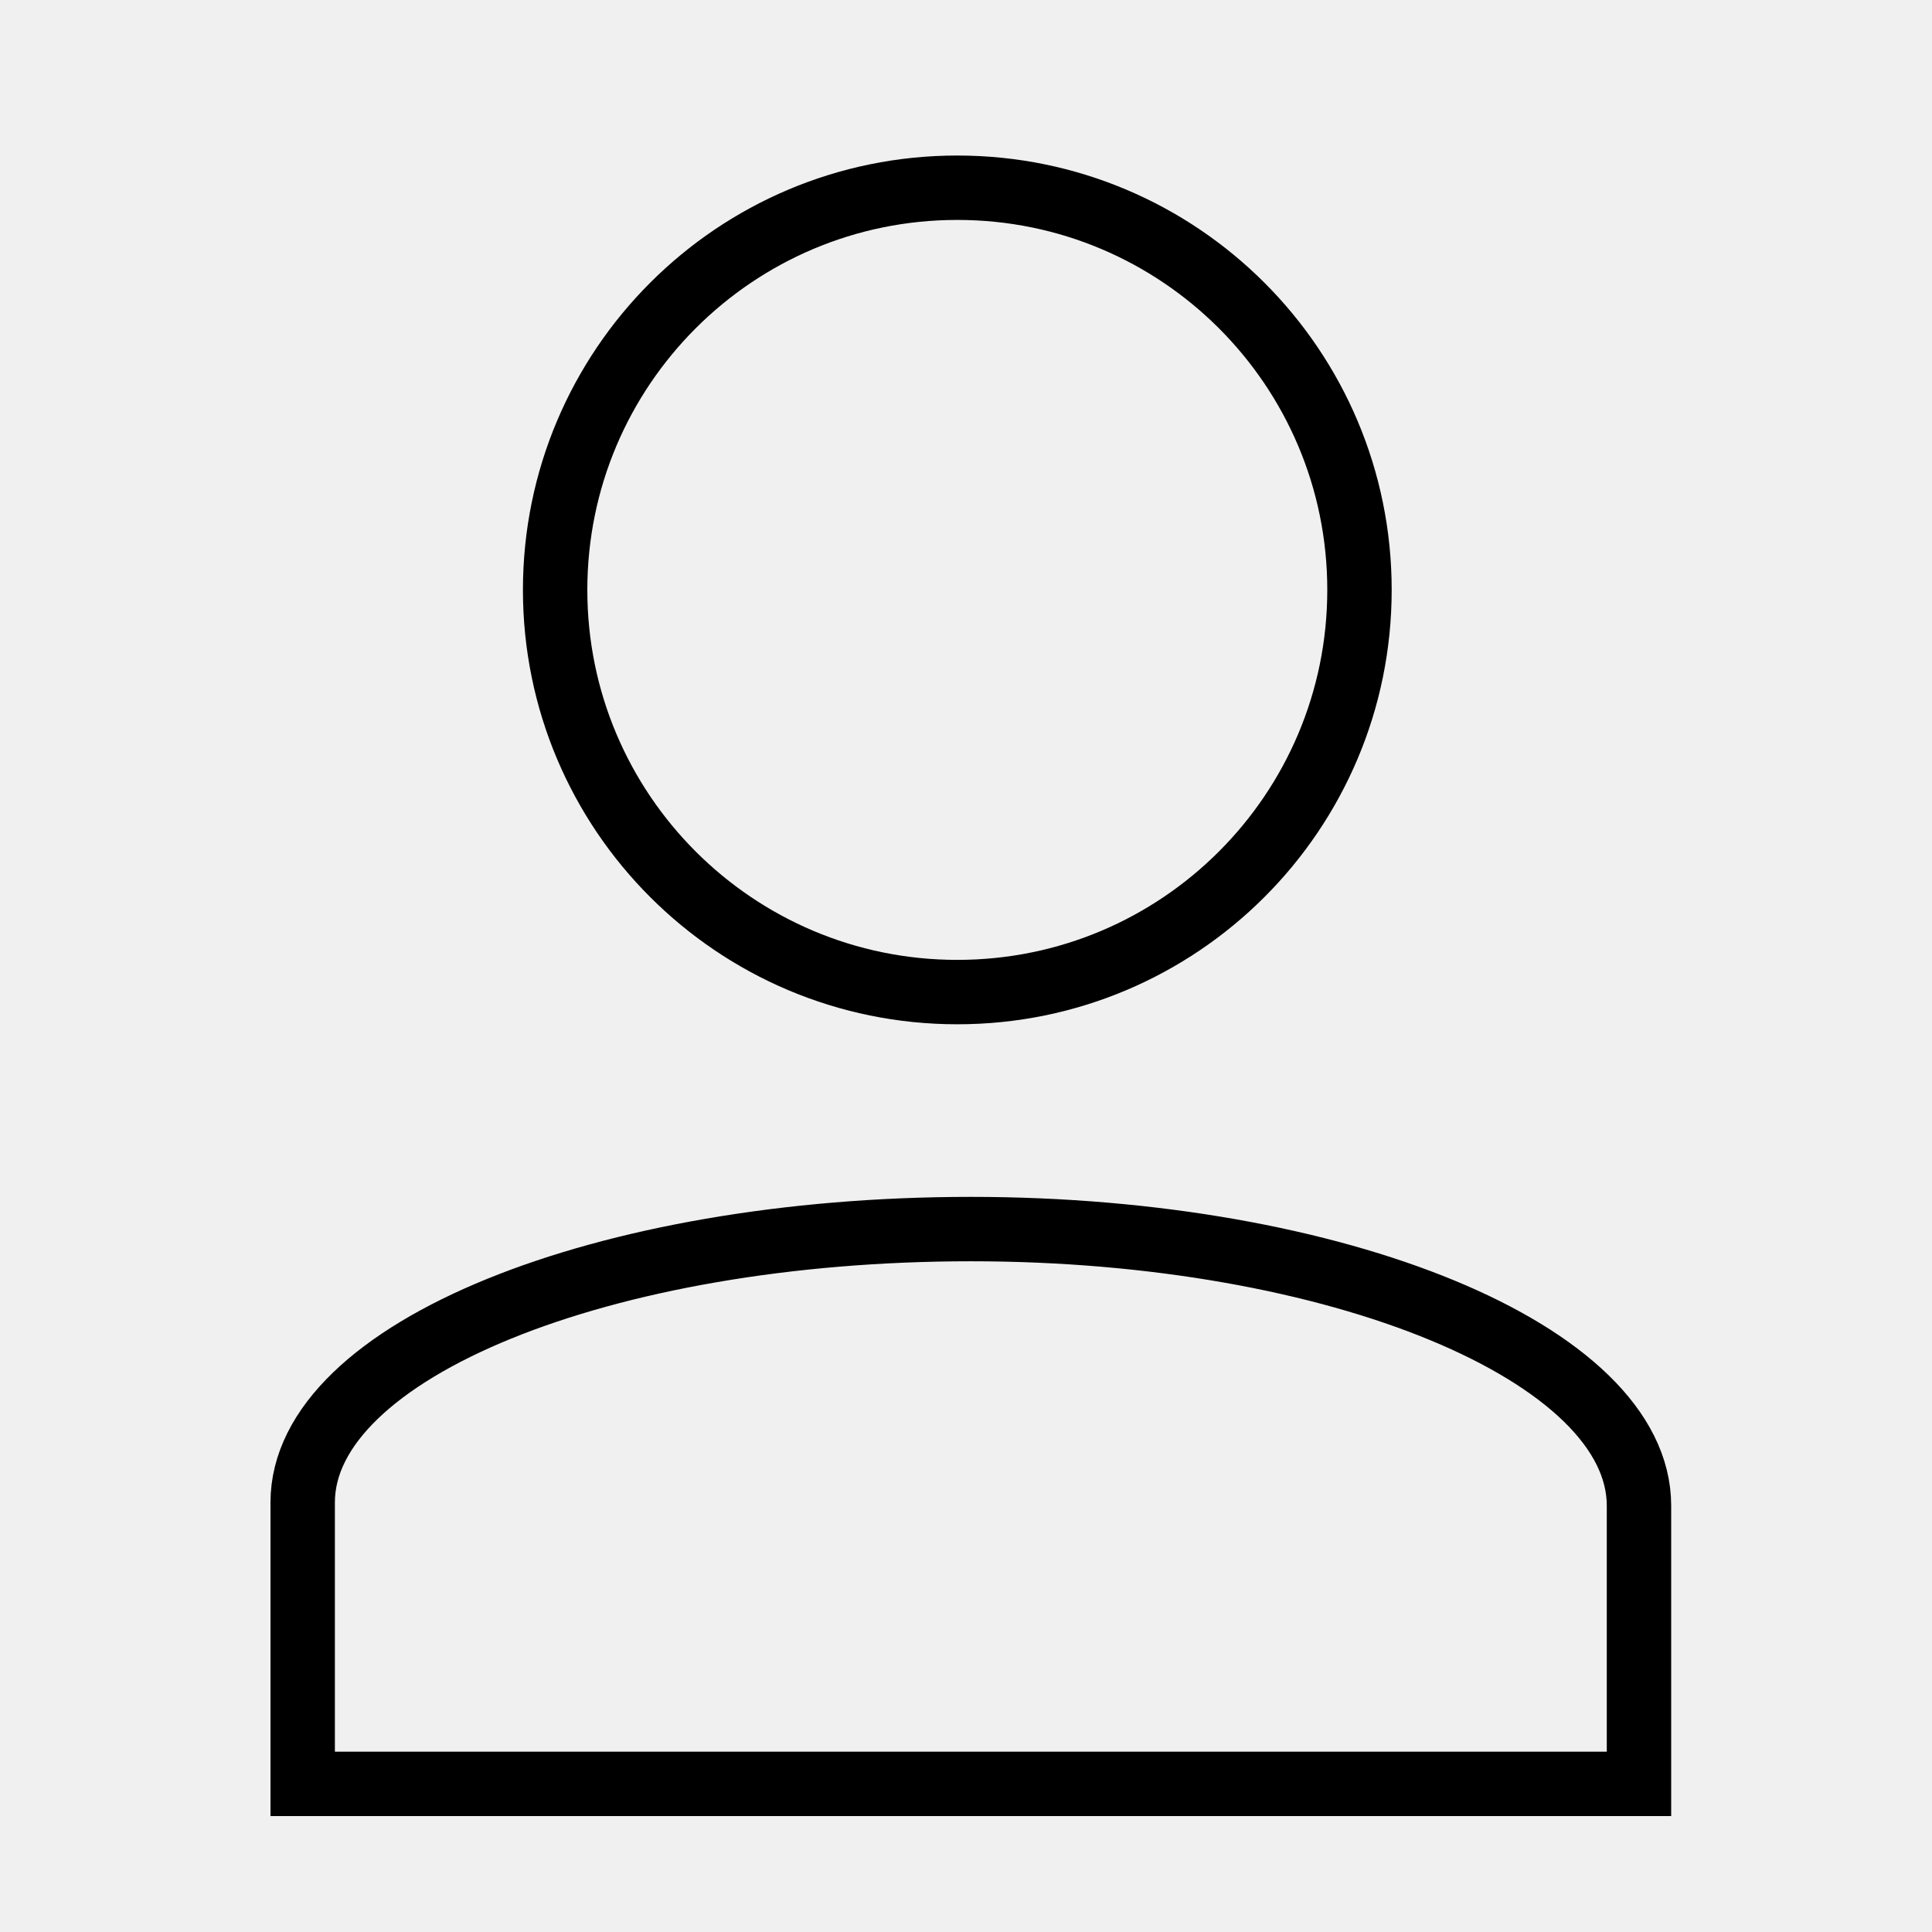
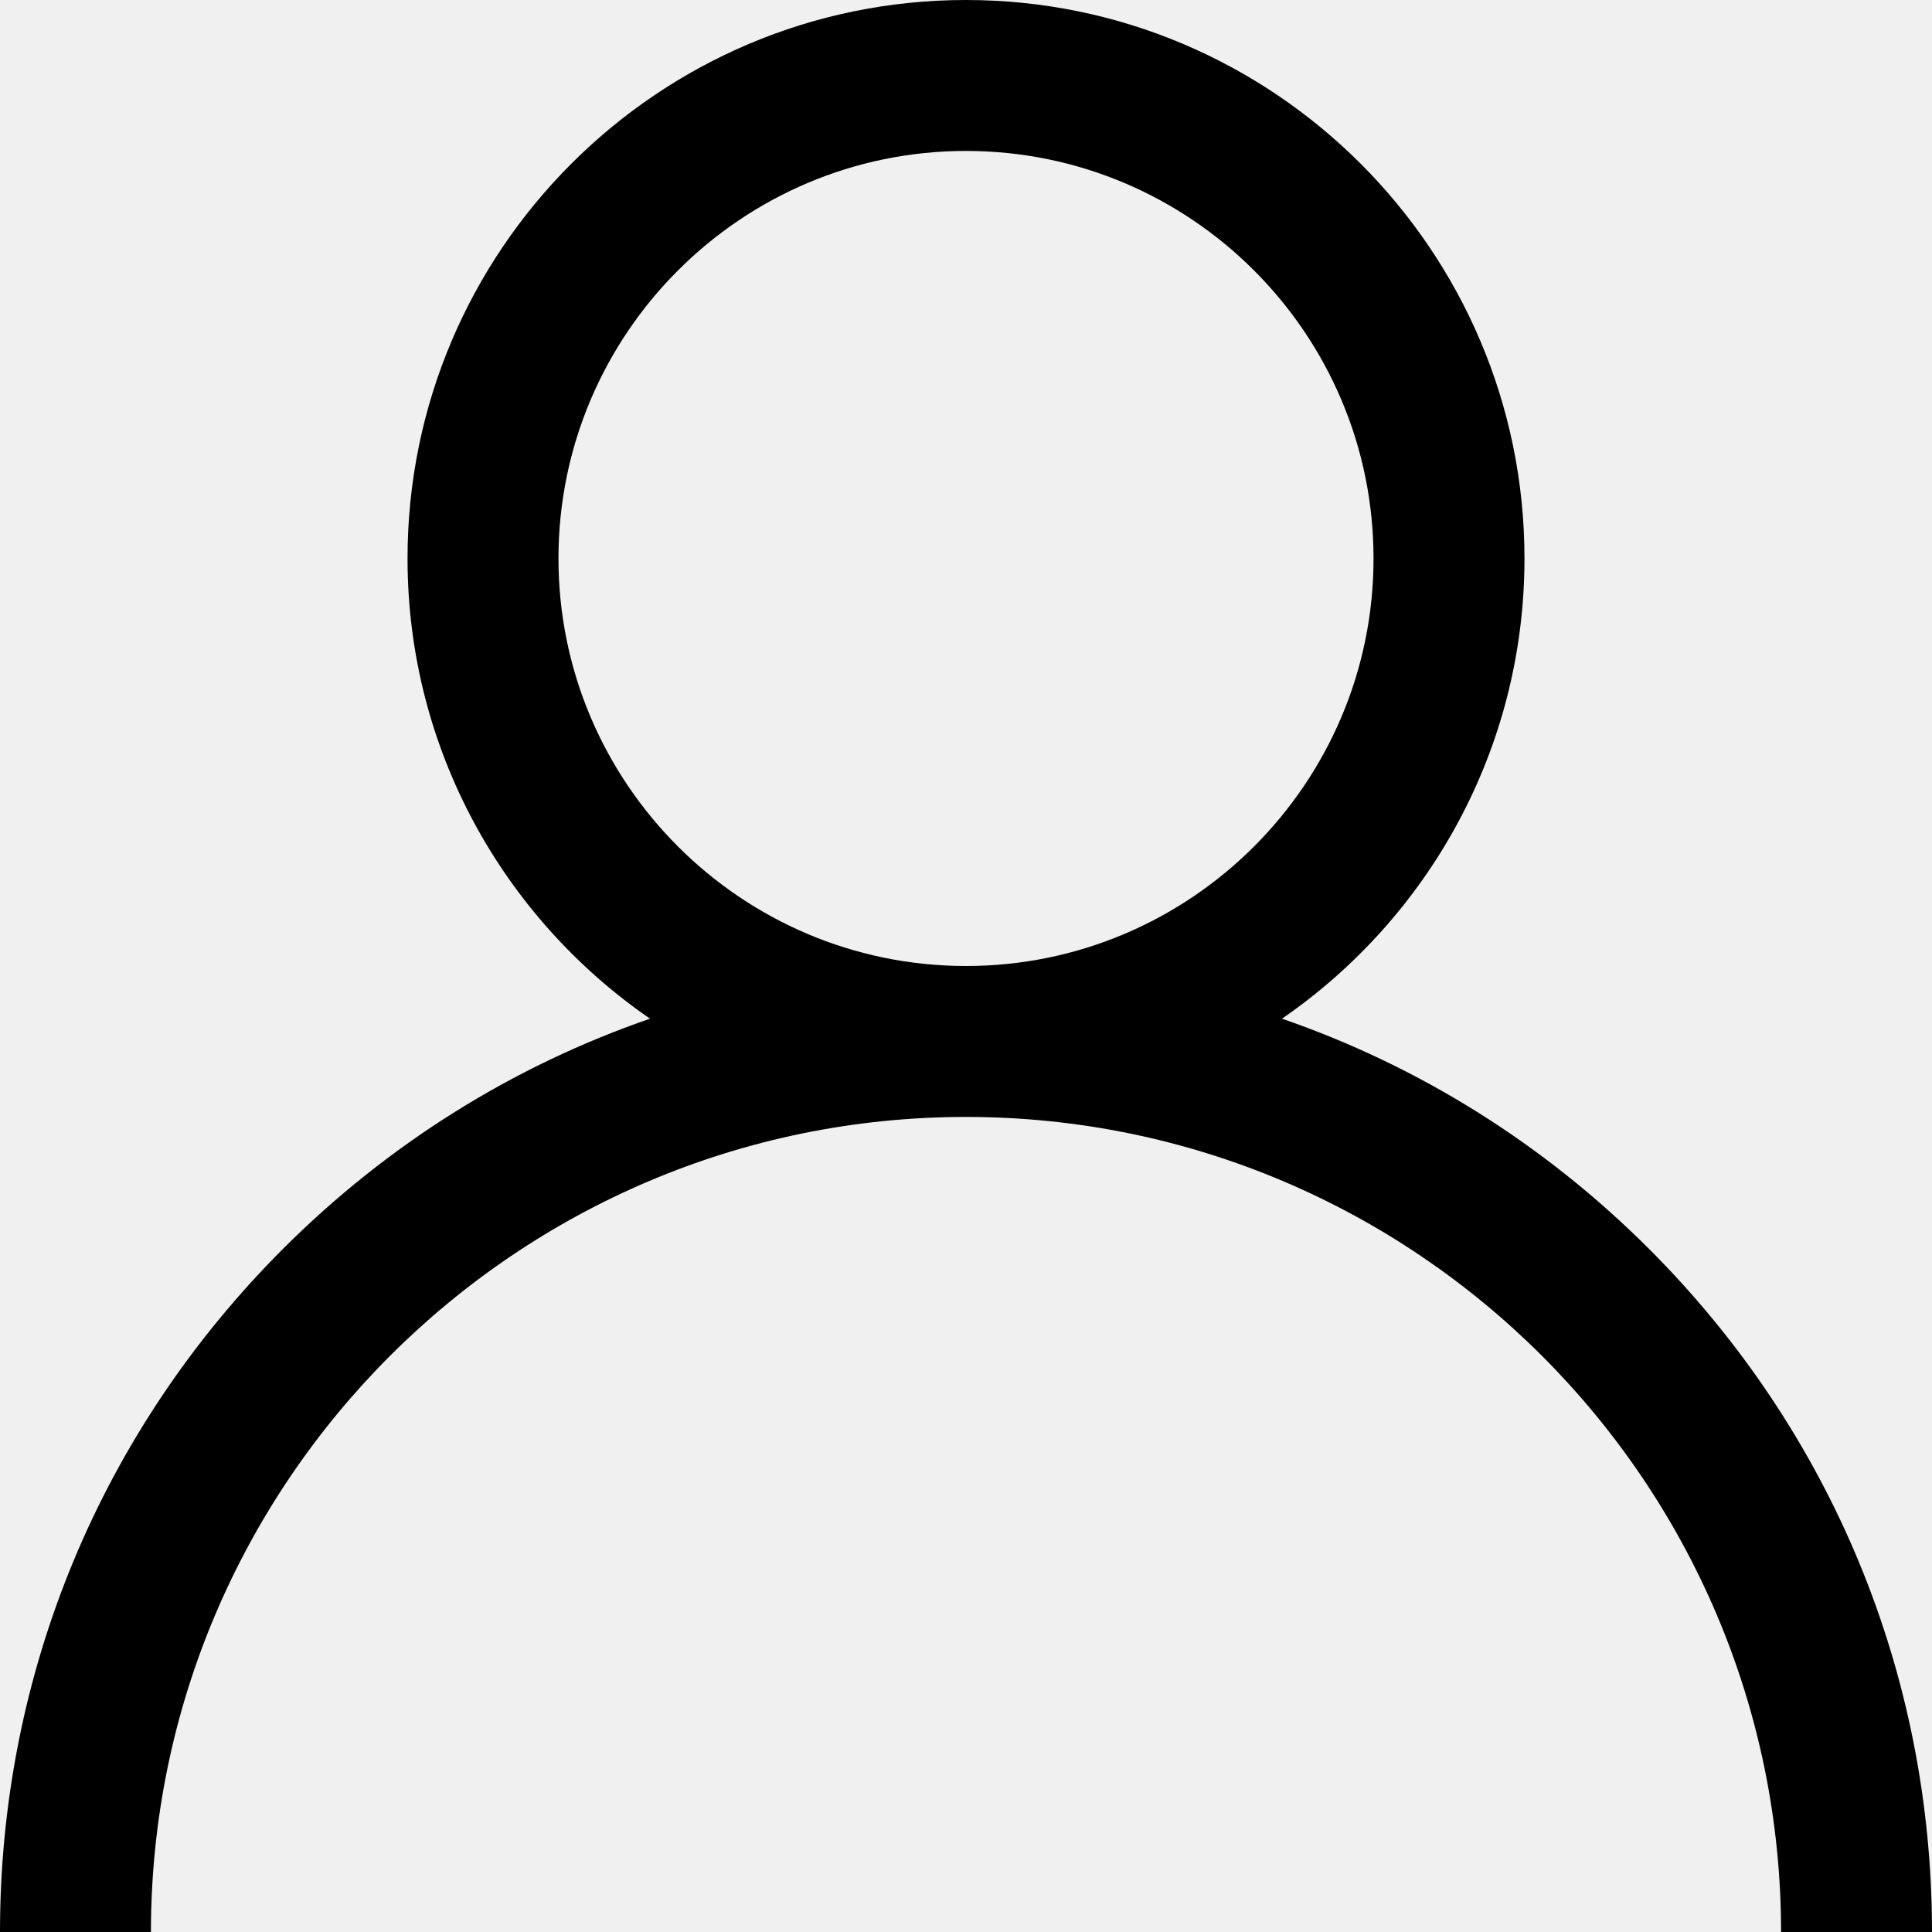
- <svg xmlns="http://www.w3.org/2000/svg" version="1.1" x="0px" y="0px" viewBox="0 0 600 600" style="enable-background:new 0 0 600 600;" xml:space="preserve">
-   <style type="text/css">
- 	.st0{fill:none;stroke:#000000;stroke-width:8;stroke-miterlimit:10;}
- 	.st1{fill:none;stroke:#000000;stroke-width:5;stroke-miterlimit:10;}
- 	.st2{fill:none;stroke:#000000;stroke-width:3;stroke-miterlimit:10;}
- 	.st3{fill:#FFFFFF;}
- 	.st4{fill:none;stroke:#000000;stroke-width:20;stroke-miterlimit:10;}
- 	.st5{fill:none;stroke:#E6E6E6;stroke-width:20;stroke-miterlimit:10;}
- 	.st6{fill:none;stroke:#FFFFFF;stroke-width:20;stroke-miterlimit:10;}
- 	.st7{fill:none;stroke:#E6E6E6;stroke-width:8;stroke-miterlimit:10;}
- 	.st8{fill:none;stroke:#FFFFFF;stroke-width:8;stroke-miterlimit:10;}
- 	.st9{fill:none;stroke:#E6E6E6;stroke-width:3;stroke-miterlimit:10;}
- 	.st10{fill:none;stroke:#FFFFFF;stroke-width:3;stroke-miterlimit:10;}
- 	.st11{fill:none;stroke:#E6E6E6;stroke-width:5;stroke-miterlimit:10;}
- 	.st12{fill:none;stroke:#FFFFFF;stroke-width:5;stroke-miterlimit:10;}
- </style>
-   <g id="Layer_1">
- </g>
-   <g id="Layer_4">
- </g>
-   <g id="Layer_7">
- </g>
-   <g id="Layer_10">
-     <g id="XMLID_24_">
-       <g>
-         <circle class="st4" cx="297.3" cy="183.2" r="124.9" />
-         <path class="st4" d="M509,467.6V554H94v-87.4c0-47.2,93.5-84.9,207.5-84.9C415.4,381.7,509,420.4,509,467.6z" />
-       </g>
+ <svg xmlns="http://www.w3.org/2000/svg" version="1.1" id="Capa_1" x="0px" y="0px" viewBox="0 0 512 512" style="enable-background:new 0 0 512 512;" xml:space="preserve">
+   <g>
+     <g>
+       <path d="M437.02,330.98c-27.883-27.882-61.071-48.523-97.281-61.018C378.521,243.251,404,198.548,404,148    C404,66.393,337.607,0,256,0S108,66.393,108,148c0,50.548,25.479,95.251,64.262,121.962    c-36.21,12.495-69.398,33.136-97.281,61.018C26.629,379.333,0,443.62,0,512h40c0-119.103,96.897-216,216-216s216,96.897,216,216    h40C512,443.62,485.371,379.333,437.02,330.98z M256,256c-59.551,0-108-48.448-108-108S196.449,40,256,40    c59.551,0,108,48.448,108,108S315.551,256,256,256z" />
    </g>
  </g>
-   <g id="Layer_13">
+   <g>
</g>
-   <g id="Layer_14">
+   <g>
</g>
-   <g id="Layer_15">
+   <g>
</g>
-   <g id="Layer_11">
+   <g>
</g>
-   <g id="Layer_12">
+   <g>
</g>
-   <g id="Layer_8">
+   <g>
</g>
-   <g id="Layer_9">
+   <g>
</g>
-   <g id="Layer_5">
+   <g>
</g>
-   <g id="Layer_6">
+   <g>
</g>
-   <g id="Layer_2">
+   <g>
</g>
-   <g id="Layer_3">
+   <g>
+ </g>
+   <g>
+ </g>
+   <g>
+ </g>
+   <g>
+ </g>
+   <g>
</g>
</svg>
